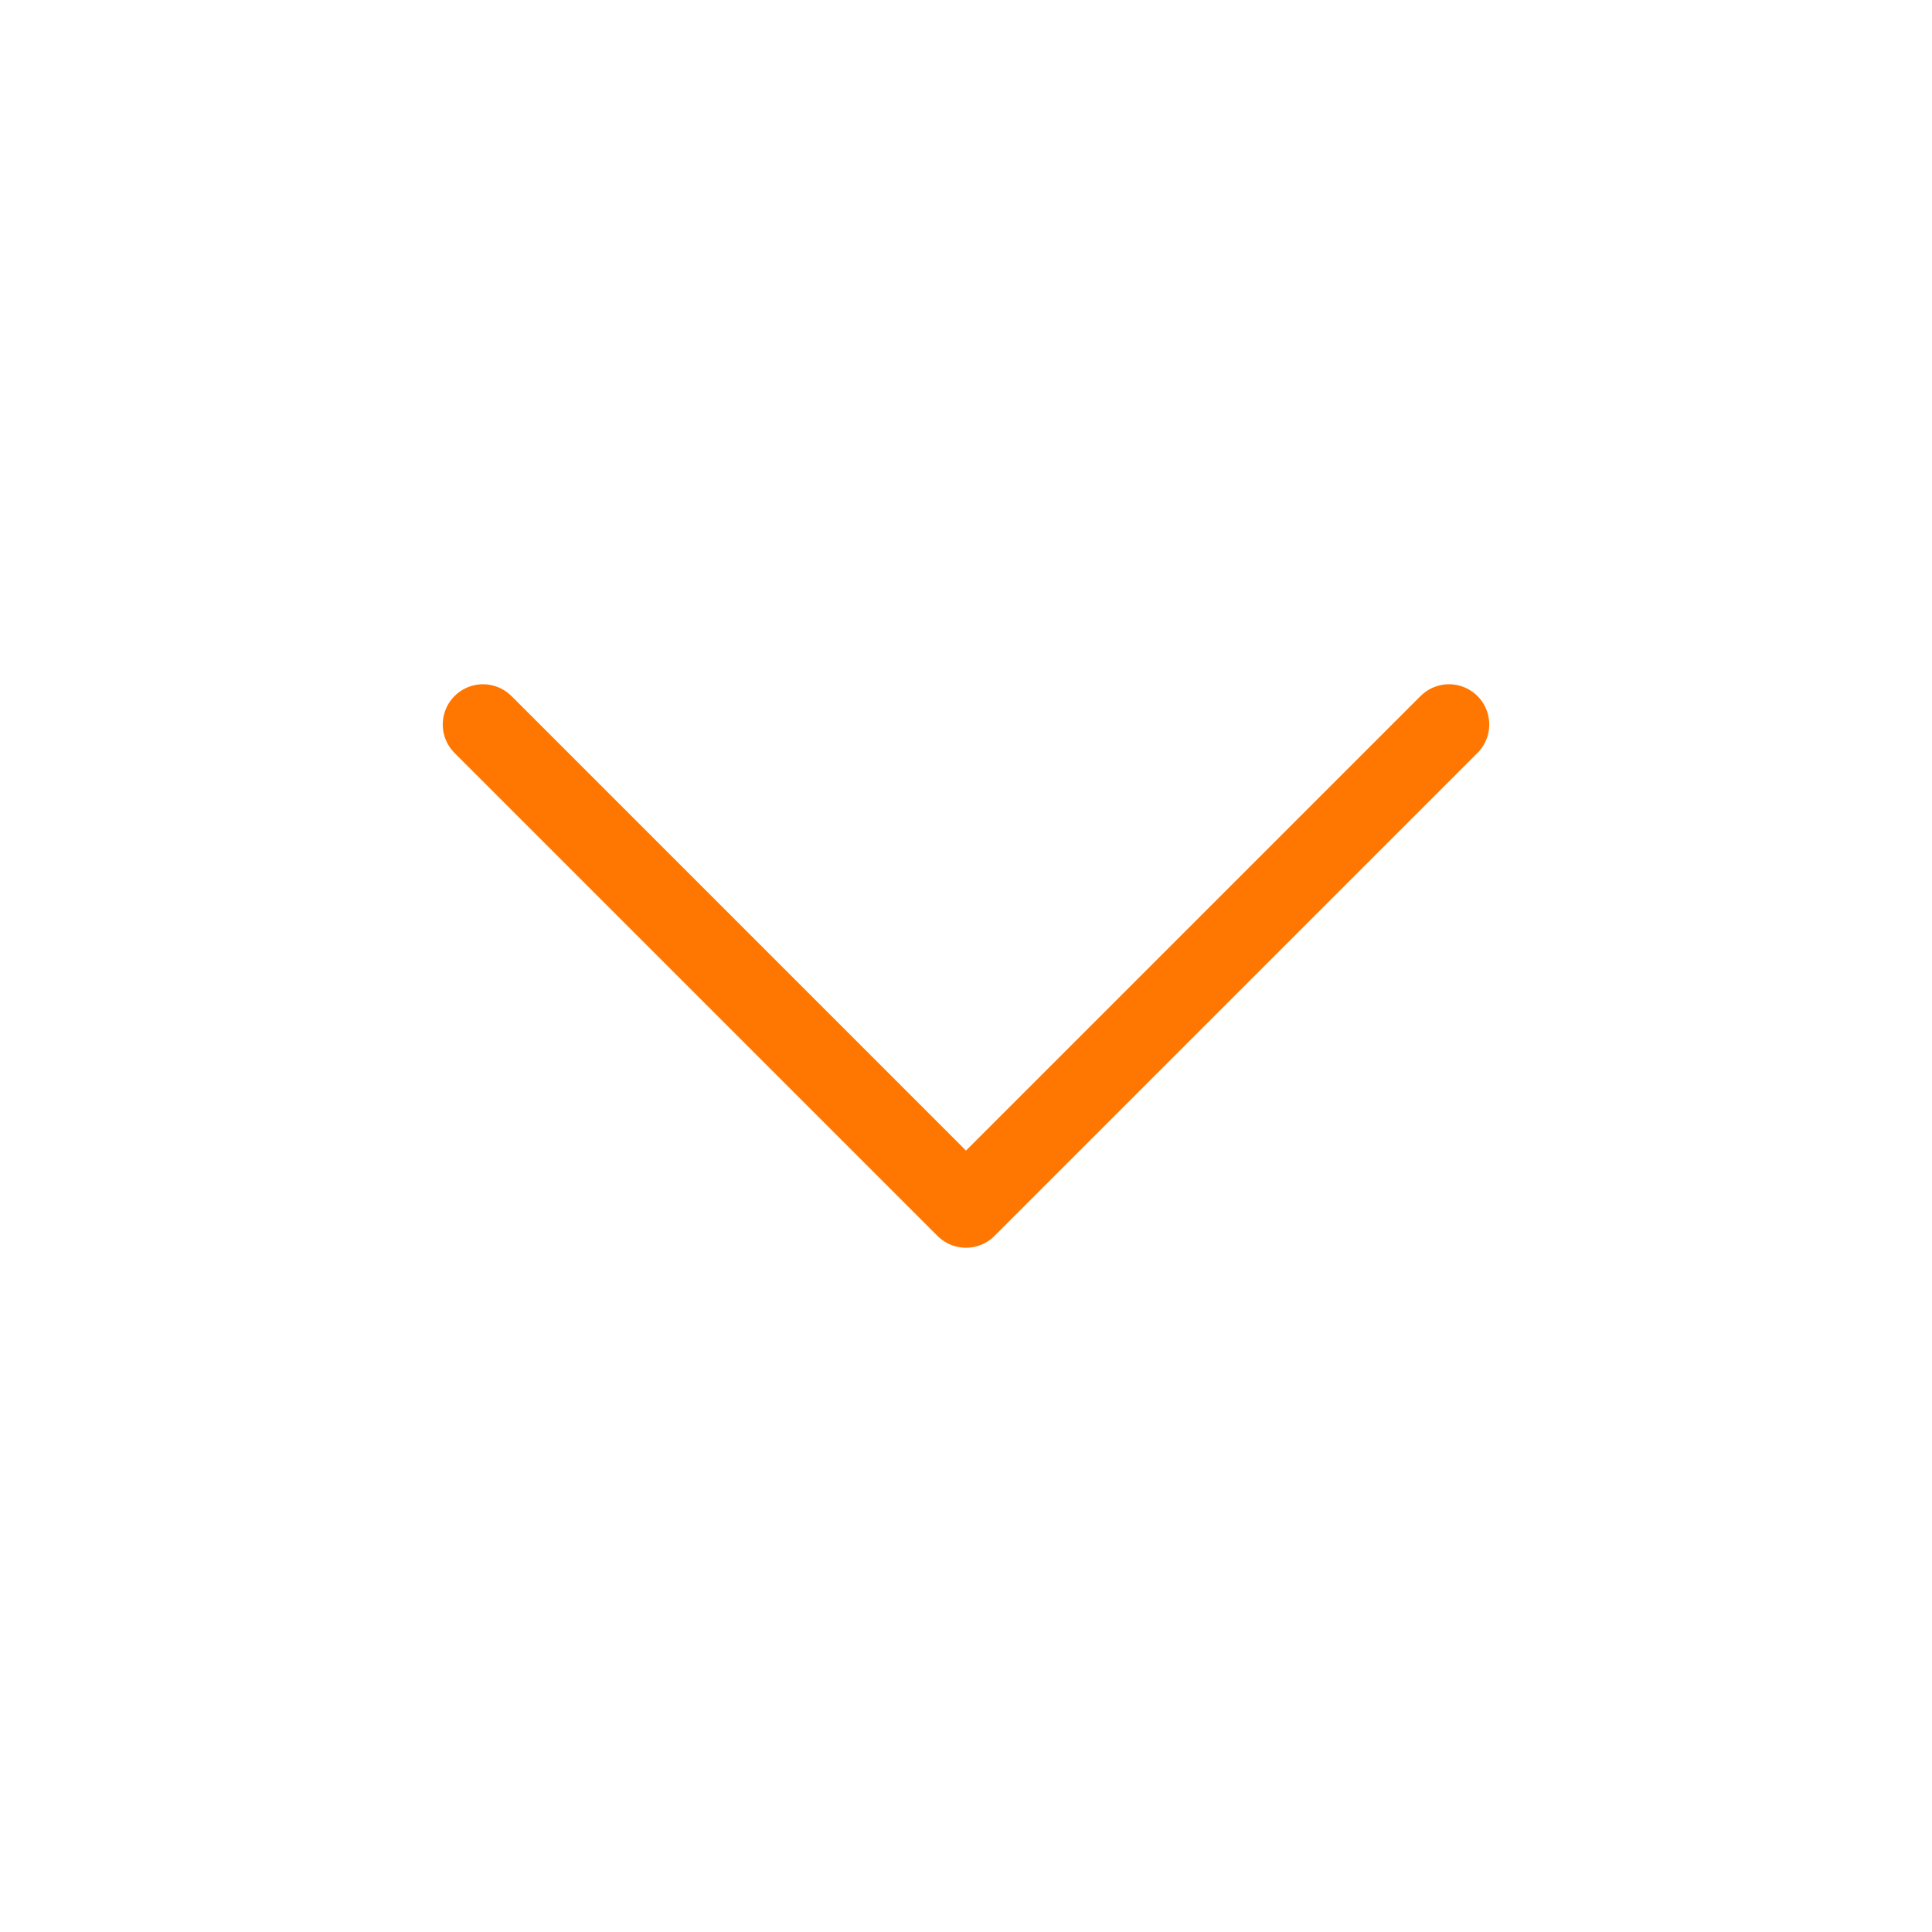
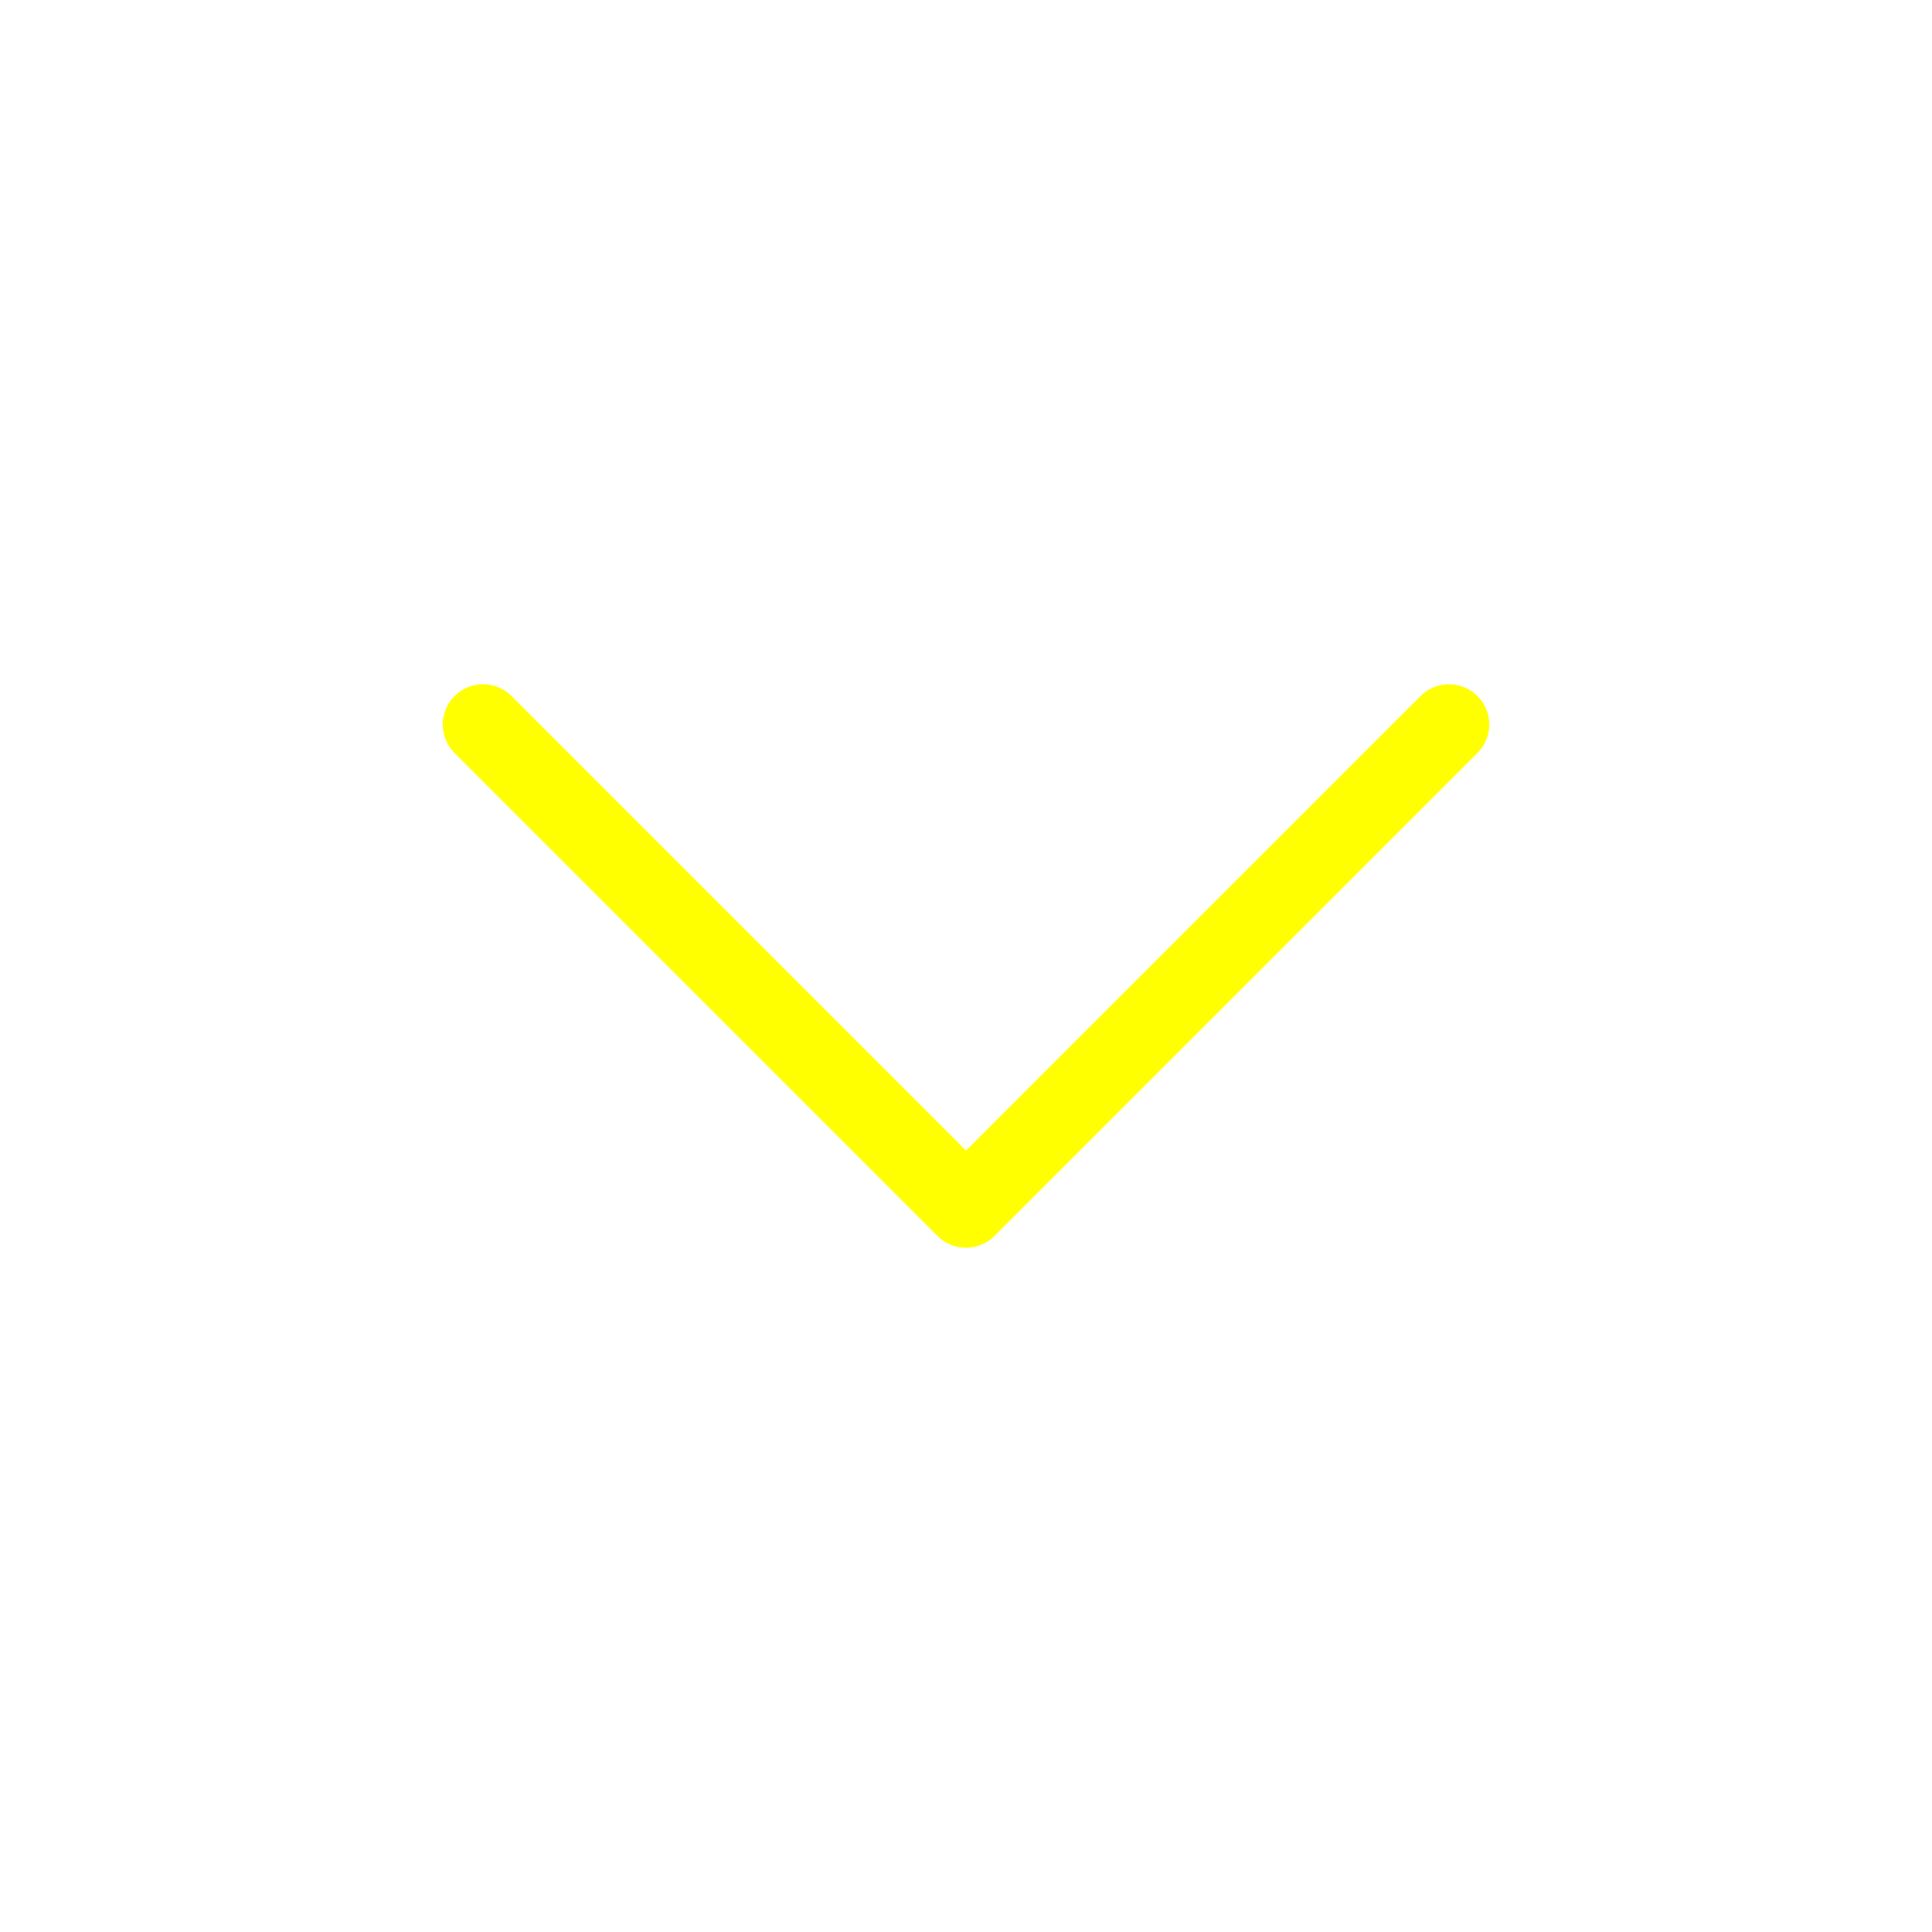
<svg xmlns="http://www.w3.org/2000/svg" width="24" height="24" viewBox="0 0 24 24" fill="none">
-   <path d="M6 9L12 15L18 9" stroke="#ff7700" stroke-width="1" stroke-linecap="round" stroke-linejoin="round" />
+   <path d="M6 9L12 15L18 9" stroke="#ffff00" stroke-width="1" stroke-linecap="round" stroke-linejoin="round" />
</svg>
